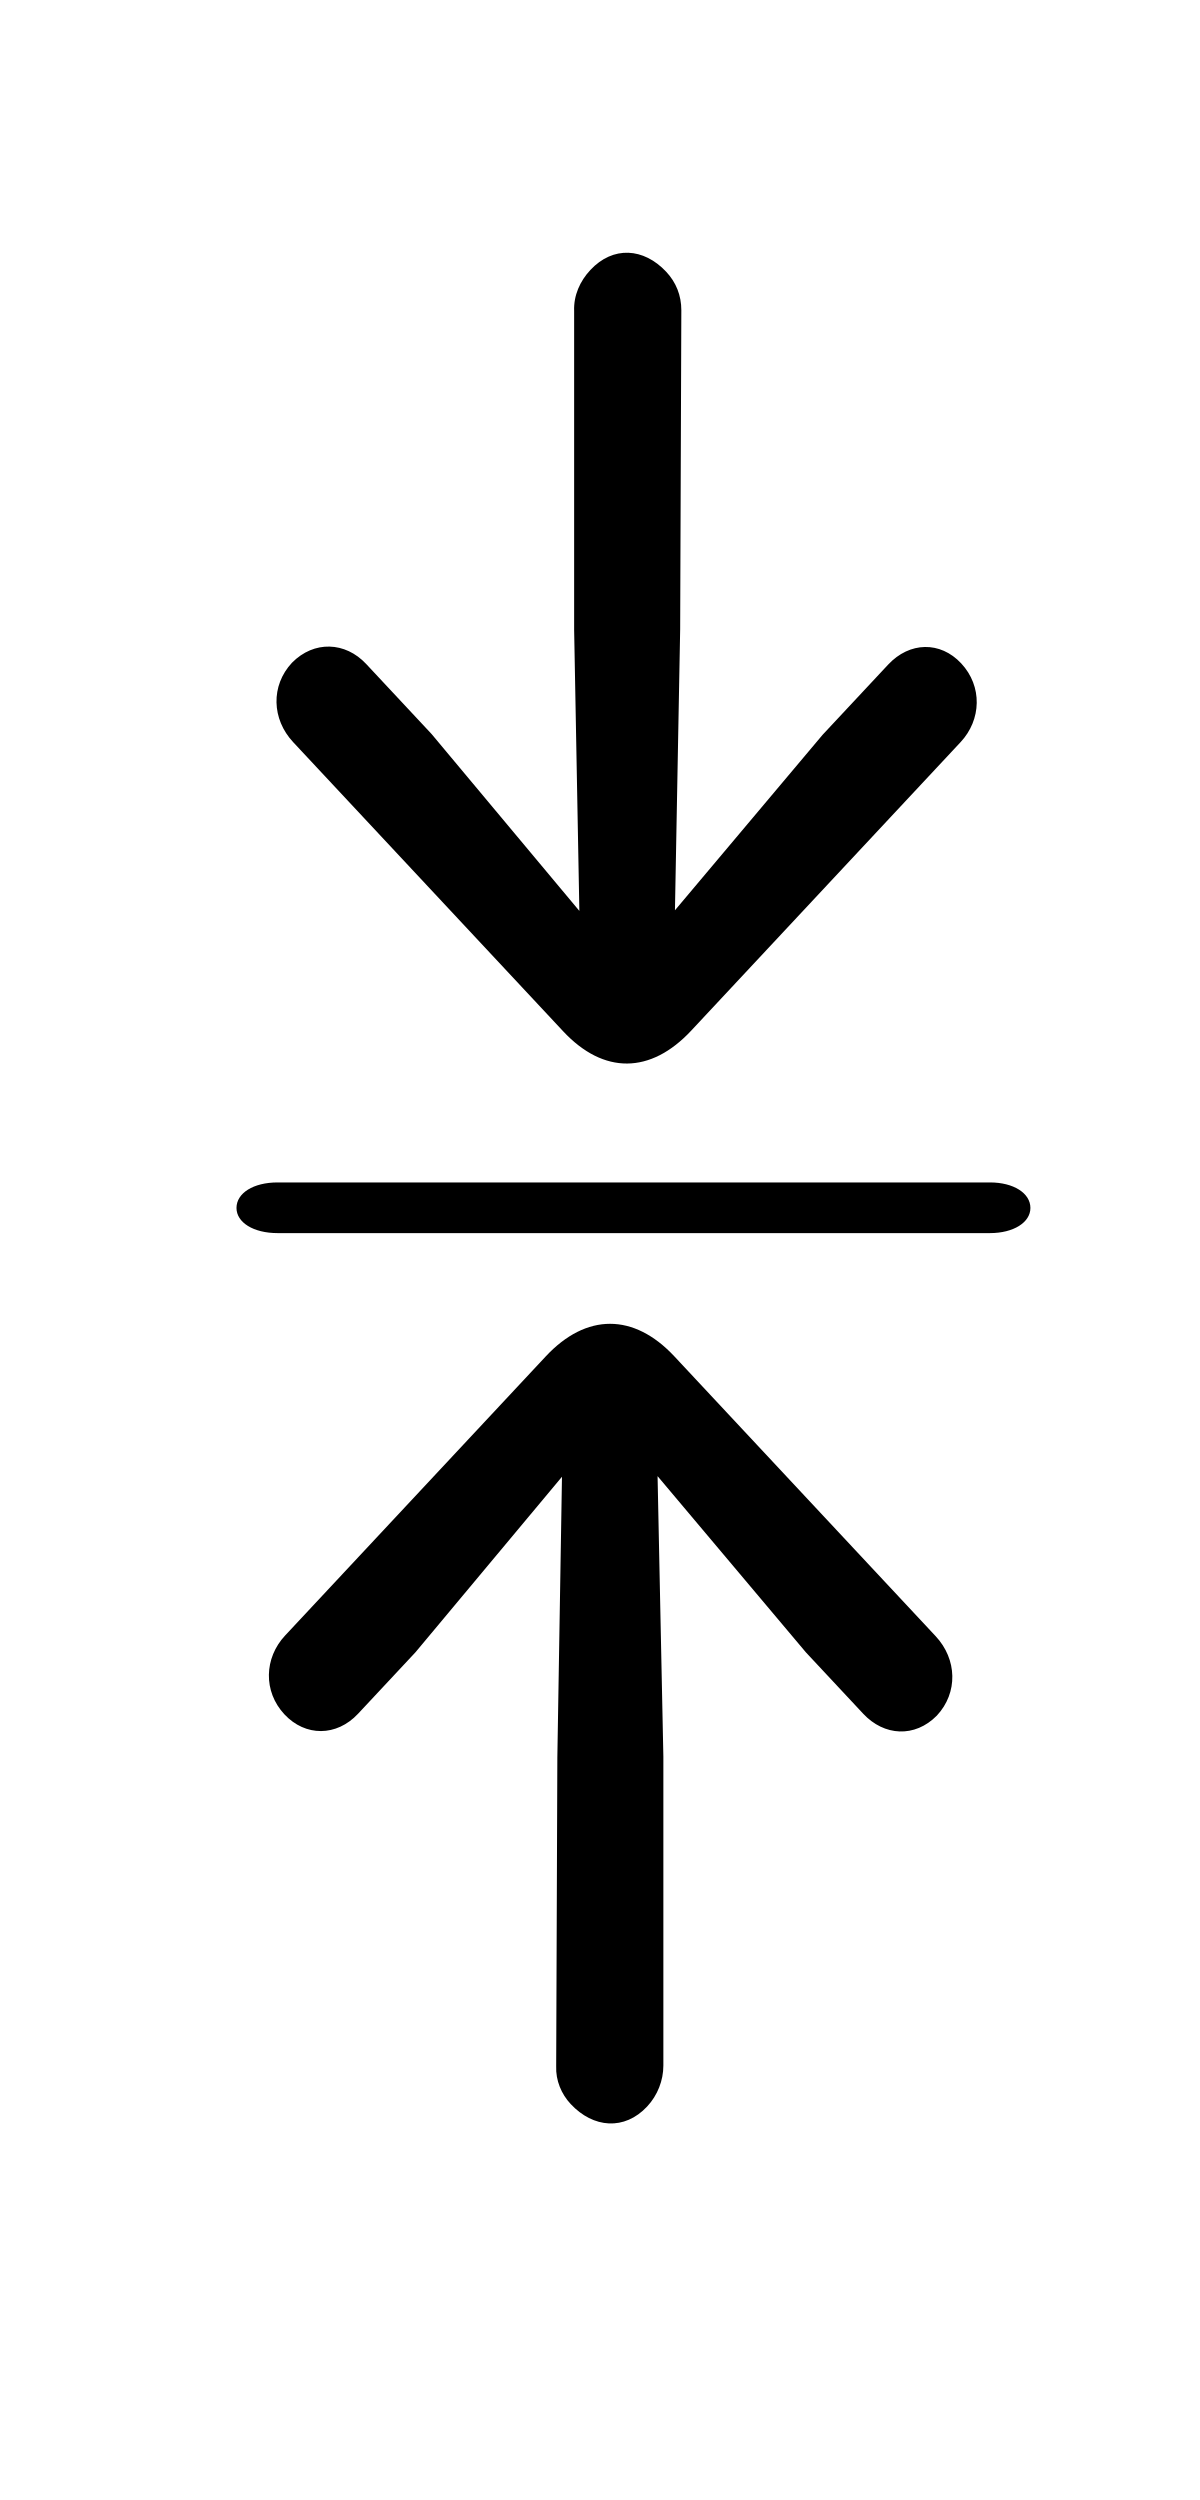
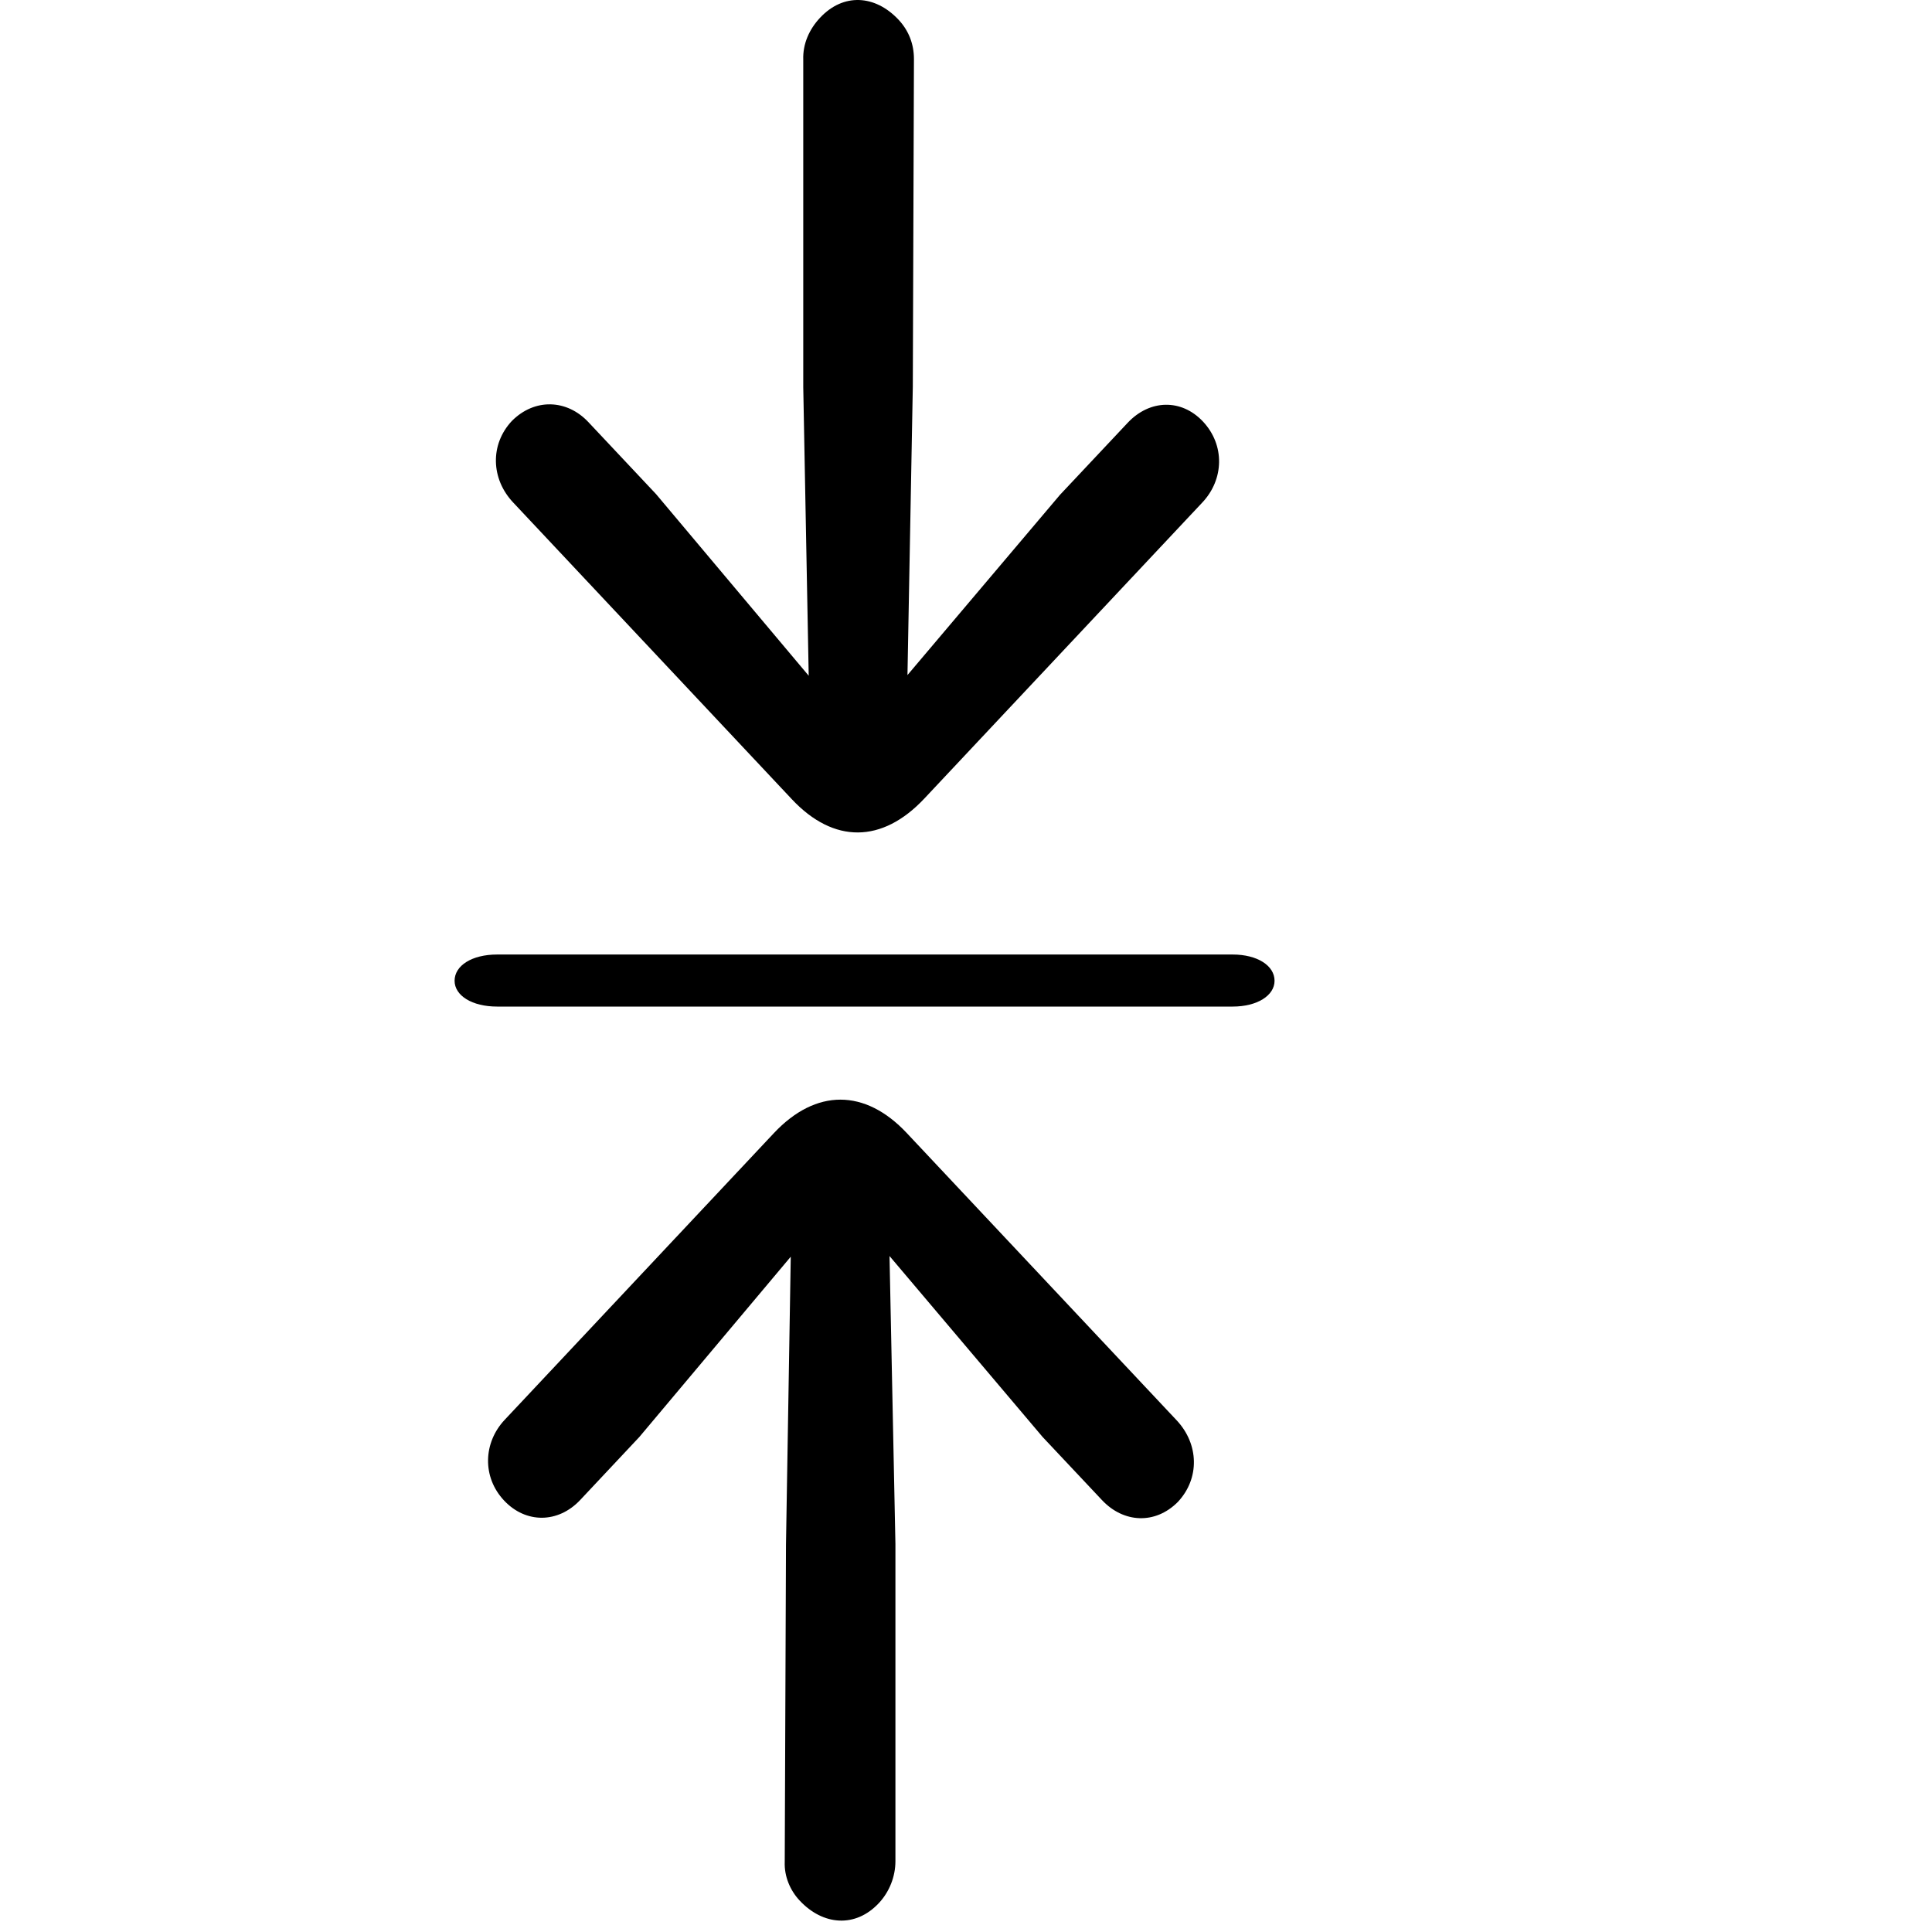
- <svg xmlns="http://www.w3.org/2000/svg" width="71" height="148" viewBox="0 0 71 148" fill="none">
-   <path fill-rule="evenodd" clip-rule="evenodd" d="M39.923 80.298L55.392 96.864C56.66 98.223 56.729 100.206 55.46 101.565C54.157 102.887 52.339 102.777 51.104 101.455L47.709 97.819L38.928 87.387L39.271 103.989L39.271 122.281C39.271 123.163 38.928 124.044 38.311 124.705C36.974 126.138 35.121 125.991 33.784 124.558C33.235 123.971 32.892 123.163 32.926 122.318L32.995 104.026L33.269 87.424L24.592 97.819L21.196 101.455C19.927 102.814 18.075 102.814 16.84 101.492C15.571 100.133 15.64 98.149 16.875 96.827L32.309 80.298C34.71 77.727 37.522 77.727 39.923 80.298ZM52.579 39.344C53.848 37.985 55.666 37.948 56.901 39.27C58.17 40.629 58.101 42.613 56.866 43.935L40.918 61.015C38.517 63.586 35.739 63.622 33.338 61.051L17.355 43.935C16.086 42.576 16.017 40.592 17.286 39.233C18.59 37.911 20.442 37.985 21.677 39.307L25.552 43.457L34.298 53.926L33.989 37.287L33.989 18.407C33.955 17.489 34.333 16.644 34.95 15.983C36.288 14.55 38.105 14.661 39.443 16.093C40.026 16.718 40.335 17.489 40.335 18.37L40.266 37.25L39.957 53.889L48.703 43.494L52.579 39.344ZM61 71.512C61 70.634 60.002 70 58.606 70H16.434C14.997 70 14 70.634 14 71.512C14 72.366 14.997 73 16.434 73H37.5H58.606C60.002 73 61 72.366 61 71.512Z" fill="black" />
+ <svg xmlns="http://www.w3.org/2000/svg" width="17" height="17" viewBox="0 0 17 17" fill="none">
+   <path fill-rule="evenodd" clip-rule="evenodd" d="M7.979 9.97L10.354 12.498C10.549 12.706 10.559 13.008 10.364 13.216C10.164 13.417 9.885 13.401 9.696 13.199L9.174 12.644L7.827 11.052L7.879 13.586L7.879 16.377C7.879 16.511 7.827 16.646 7.732 16.747C7.527 16.965 7.242 16.943 7.037 16.724C6.953 16.635 6.9 16.511 6.905 16.383L6.916 13.591L6.958 11.058L5.626 12.644L5.105 13.199C4.91 13.406 4.626 13.406 4.436 13.204C4.241 12.997 4.252 12.694 4.441 12.493L6.81 9.97C7.179 9.578 7.611 9.578 7.979 9.97ZM9.922 3.721C10.117 3.513 10.396 3.508 10.585 3.709C10.78 3.917 10.77 4.219 10.58 4.421L8.132 7.028C7.763 7.42 7.337 7.426 6.968 7.033L4.515 4.421C4.32 4.214 4.31 3.911 4.504 3.704C4.705 3.502 4.989 3.513 5.178 3.715L5.773 4.348L7.116 5.946L7.068 3.407L7.068 0.526C7.063 0.386 7.121 0.257 7.216 0.156C7.421 -0.063 7.7 -0.046 7.906 0.173C7.995 0.268 8.042 0.386 8.042 0.52L8.032 3.401L7.985 5.94L9.327 4.354L9.922 3.721ZM11.215 8.63C11.215 8.496 11.062 8.399 10.847 8.399H4.374C4.153 8.399 4 8.496 4 8.63C4 8.76 4.153 8.857 4.374 8.857H7.607H10.847C11.062 8.857 11.215 8.76 11.215 8.63Z" fill="black" />
</svg>
